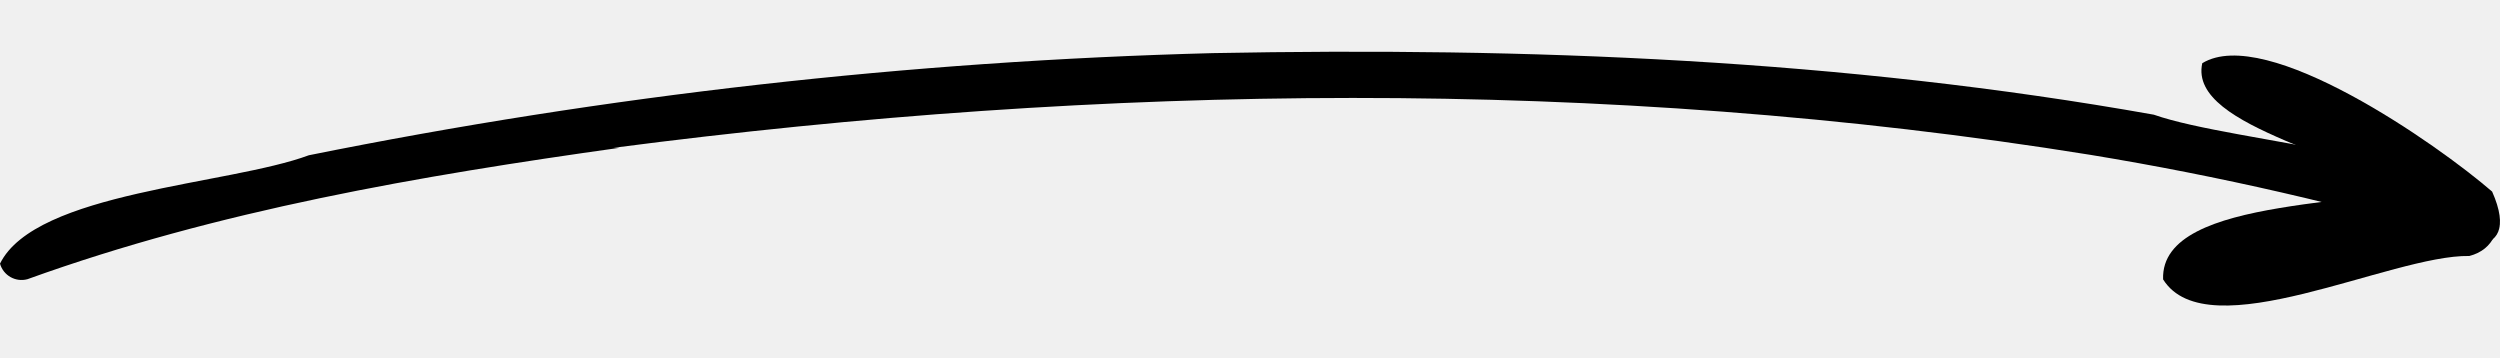
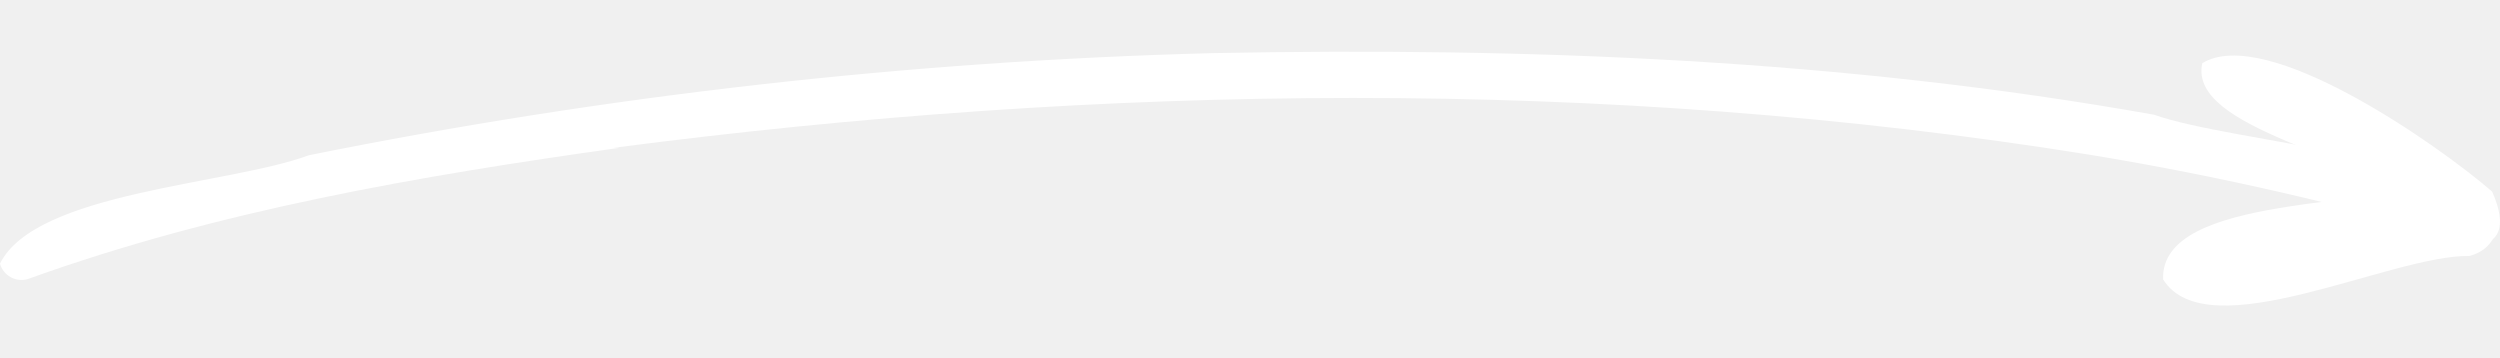
<svg xmlns="http://www.w3.org/2000/svg" height="10" width="70" viewBox="0 0 123.85 12.57">
-   <path d="M60.09.07A261.23,261.23,0,0,0,15.3,5.13C11.35,6.6,1.76,6.93,0,10.5a1.11,1.11,0,0,0,1.36.77C10.8,7.86,20.79,6.15,30.7,4.76l-.3,0c24.23-3.16,49-3.54,73.16.35a154,154,0,0,1,18.85,4.33,1.15,1.15,0,0,0,1.4-.79c-1.66-3.57-13-4.09-17.11-5.53C91.32.38,75.69-.23,60.09.07Z" fill="currentColor" />
-   <path d="M109.1.57c-.73,3.33,8.28,4.55,10.41,7.11,1.67,2.26,5.58,2.91,3.95-.75-2.7-2.34-11.21-8.29-14.36-6.36Z" fill="currentColor" />
-   <path d="M121.27,6.28C118,7.8,107,7,107.16,11.28c2.2,3.51,11.31-1.23,15.17-1.16,2.49-.63,1.42-4.57-1.06-3.84Z" fill="currentColor" />
+   <path d="M60.09.07A261.23,261.23,0,0,0,15.3,5.13C11.35,6.6,1.76,6.93,0,10.5a1.11,1.11,0,0,0,1.36.77C10.8,7.86,20.79,6.15,30.7,4.76l-.3,0c24.23-3.16,49-3.54,73.16.35a154,154,0,0,1,18.85,4.33,1.15,1.15,0,0,0,1.4-.79c-1.66-3.57-13-4.09-17.11-5.53C91.32.38,75.69-.23,60.09.07Z" fill="#fff" />
+   <path d="M109.1.57c-.73,3.33,8.28,4.55,10.41,7.11,1.67,2.26,5.58,2.91,3.95-.75-2.7-2.34-11.21-8.29-14.36-6.36Z" fill="#fff" />
+   <path d="M121.27,6.28C118,7.8,107,7,107.16,11.28c2.2,3.51,11.31-1.23,15.17-1.16,2.49-.63,1.42-4.57-1.06-3.84Z" fill="#fff" />
</svg>
